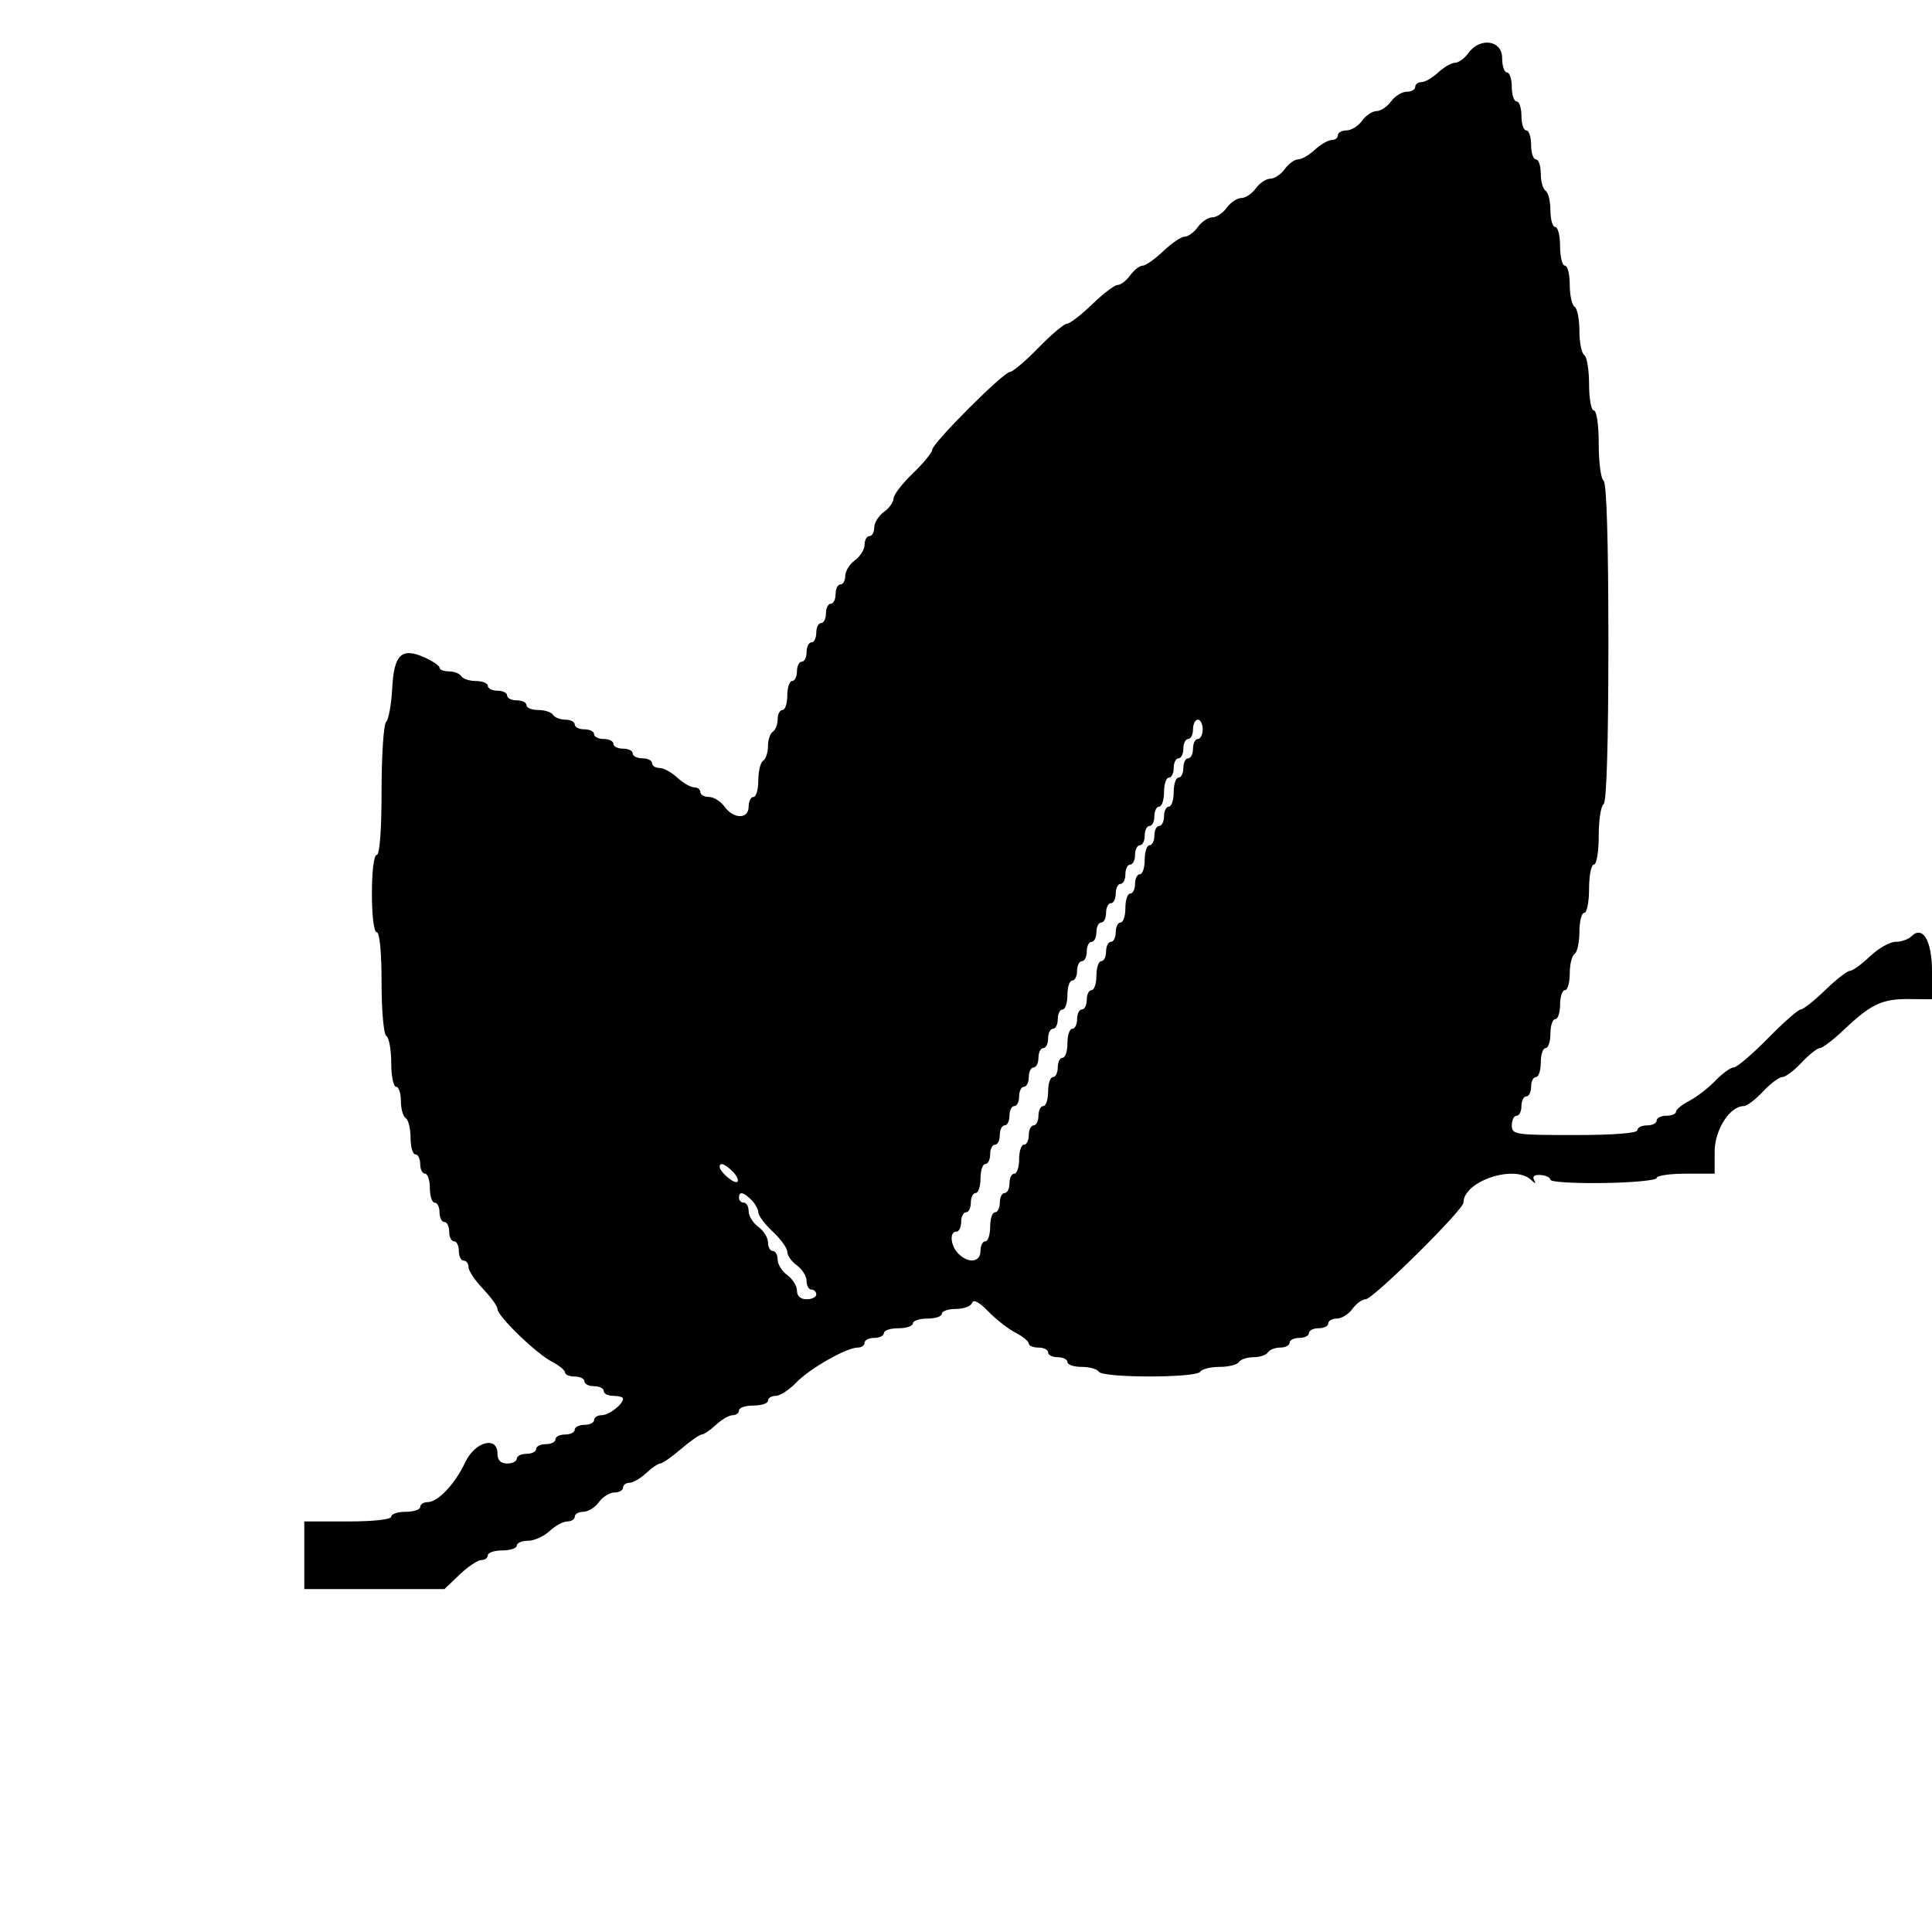
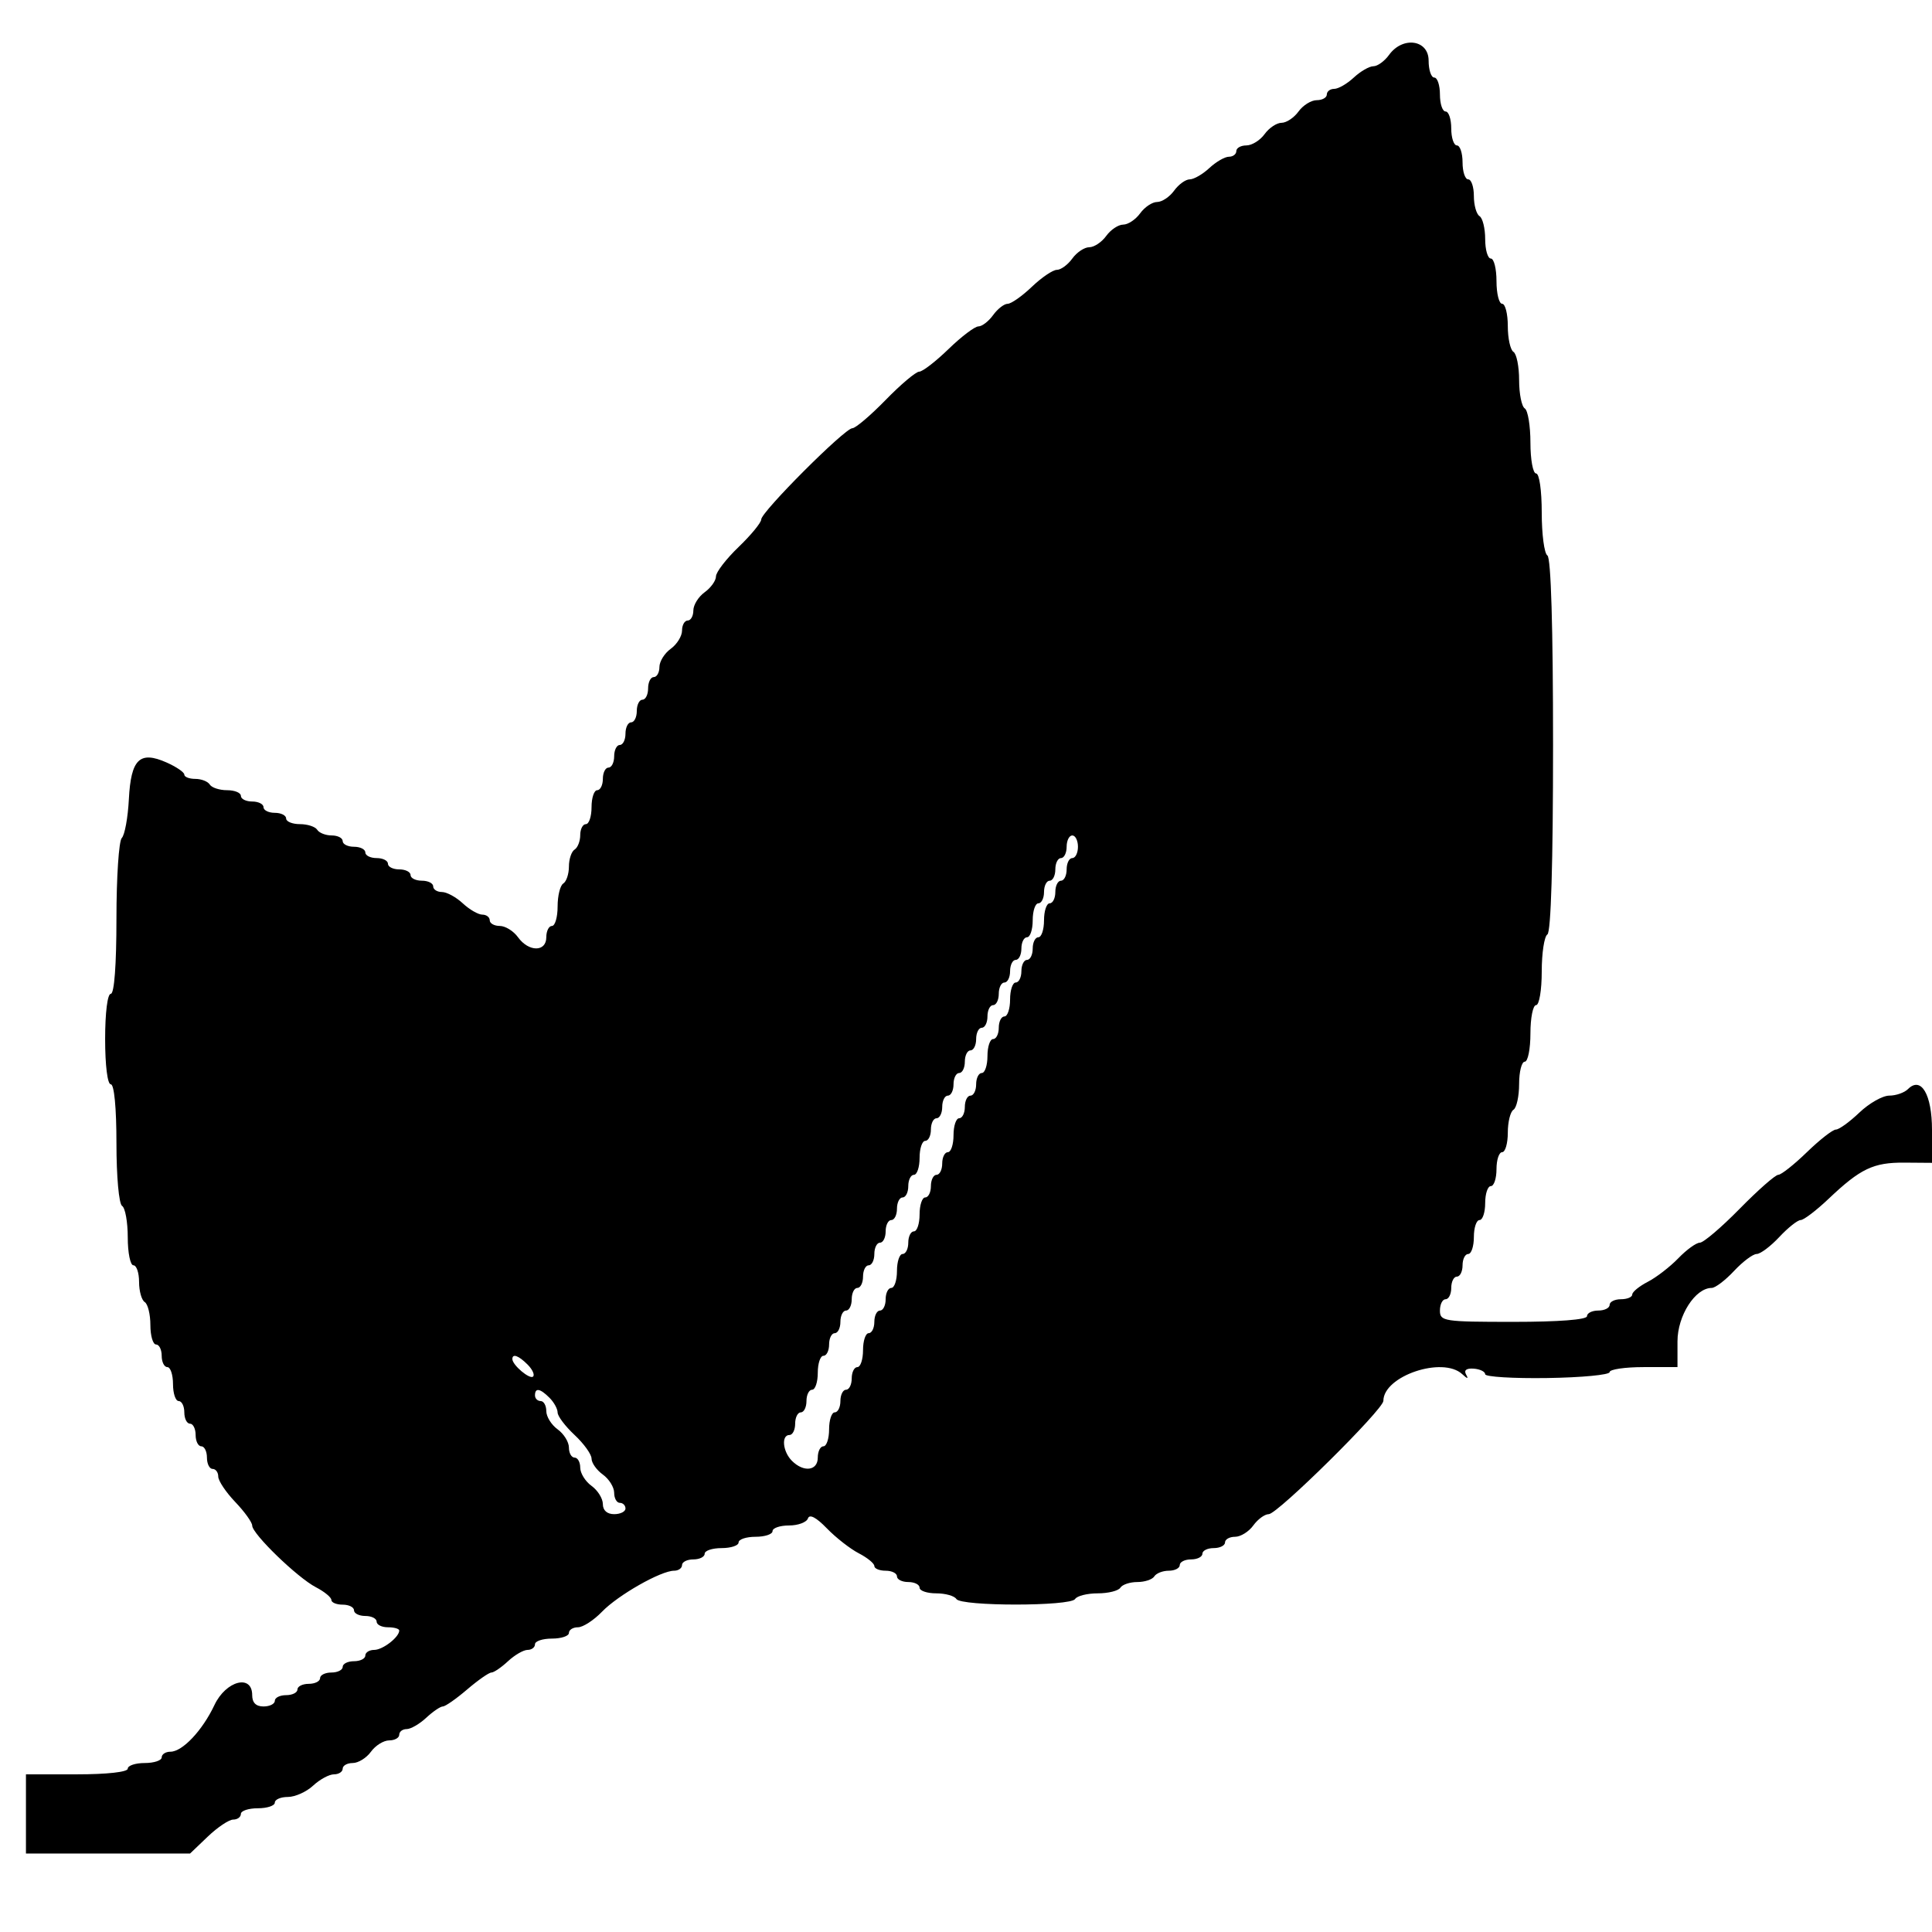
- <svg xmlns="http://www.w3.org/2000/svg" id="svg" version="1.1" width="400" height="400" style="display: block;">
-   <g id="svgg">
-     <path id="path0" d="M304.000 11.000 C 303.207 12.100,301.964 13.000,301.237 13.000 C 300.511 13.000,298.950 13.900,297.770 15.000 C 296.589 16.100,295.033 17.000,294.311 17.000 C 293.590 17.000,293.000 17.450,293.000 18.000 C 293.000 18.550,292.199 19.000,291.221 19.000 C 290.242 19.000,288.793 19.900,288.000 21.000 C 287.207 22.100,285.857 23.000,285.000 23.000 C 284.143 23.000,282.793 23.900,282.000 25.000 C 281.207 26.100,279.758 27.000,278.779 27.000 C 277.801 27.000,277.000 27.450,277.000 28.000 C 277.000 28.550,276.410 29.000,275.689 29.000 C 274.967 29.000,273.411 29.900,272.230 31.000 C 271.050 32.100,269.489 33.000,268.763 33.000 C 268.036 33.000,266.793 33.900,266.000 35.000 C 265.207 36.100,263.857 37.000,263.000 37.000 C 262.143 37.000,260.793 37.900,260.000 39.000 C 259.207 40.100,257.857 41.000,257.000 41.000 C 256.143 41.000,254.793 41.900,254.000 43.000 C 253.207 44.100,251.857 45.000,251.000 45.000 C 250.143 45.000,248.793 45.900,248.000 47.000 C 247.207 48.100,245.979 49.000,245.270 49.000 C 244.562 49.000,242.569 50.350,240.843 52.000 C 239.116 53.650,237.194 55.000,236.572 55.000 C 235.950 55.000,234.793 55.900,234.000 57.000 C 233.207 58.100,232.037 59.000,231.400 59.000 C 230.763 59.000,228.386 60.800,226.119 63.000 C 223.852 65.200,221.519 67.000,220.934 67.000 C 220.349 67.000,217.679 69.250,215.000 72.000 C 212.321 74.750,209.672 77.000,209.113 77.000 C 207.779 77.000,193.000 91.791,193.000 93.127 C 193.000 93.693,191.200 95.886,189.000 98.000 C 186.800 100.114,185.000 102.454,185.000 103.201 C 185.000 103.948,184.100 105.207,183.000 106.000 C 181.900 106.793,181.000 108.242,181.000 109.221 C 181.000 110.199,180.550 111.000,180.000 111.000 C 179.450 111.000,179.000 111.801,179.000 112.779 C 179.000 113.758,178.100 115.207,177.000 116.000 C 175.900 116.793,175.000 118.242,175.000 119.221 C 175.000 120.199,174.550 121.000,174.000 121.000 C 173.450 121.000,173.000 121.900,173.000 123.000 C 173.000 124.100,172.550 125.000,172.000 125.000 C 171.450 125.000,171.000 125.900,171.000 127.000 C 171.000 128.100,170.550 129.000,170.000 129.000 C 169.450 129.000,169.000 129.900,169.000 131.000 C 169.000 132.100,168.550 133.000,168.000 133.000 C 167.450 133.000,167.000 133.900,167.000 135.000 C 167.000 136.100,166.550 137.000,166.000 137.000 C 165.450 137.000,165.000 137.900,165.000 139.000 C 165.000 140.100,164.550 141.000,164.000 141.000 C 163.450 141.000,163.000 142.350,163.000 144.000 C 163.000 145.650,162.550 147.000,162.000 147.000 C 161.450 147.000,161.000 147.873,161.000 148.941 C 161.000 150.009,160.550 151.160,160.000 151.500 C 159.450 151.840,159.000 153.190,159.000 154.500 C 159.000 155.810,158.550 157.160,158.000 157.500 C 157.450 157.840,157.000 159.666,157.000 161.559 C 157.000 163.452,156.550 165.000,156.000 165.000 C 155.450 165.000,155.000 165.900,155.000 167.000 C 155.000 169.629,151.895 169.629,150.000 167.000 C 149.207 165.900,147.758 165.000,146.779 165.000 C 145.801 165.000,145.000 164.550,145.000 164.000 C 145.000 163.450,144.410 163.000,143.689 163.000 C 142.967 163.000,141.411 162.100,140.230 161.000 C 139.050 159.900,137.390 159.000,136.542 159.000 C 135.694 159.000,135.000 158.550,135.000 158.000 C 135.000 157.450,134.100 157.000,133.000 157.000 C 131.900 157.000,131.000 156.550,131.000 156.000 C 131.000 155.450,130.100 155.000,129.000 155.000 C 127.900 155.000,127.000 154.550,127.000 154.000 C 127.000 153.450,126.100 153.000,125.000 153.000 C 123.900 153.000,123.000 152.550,123.000 152.000 C 123.000 151.450,122.100 151.000,121.000 151.000 C 119.900 151.000,119.000 150.550,119.000 150.000 C 119.000 149.450,118.127 149.000,117.059 149.000 C 115.991 149.000,114.840 148.550,114.500 148.000 C 114.160 147.450,112.784 147.000,111.441 147.000 C 110.098 147.000,109.000 146.550,109.000 146.000 C 109.000 145.450,108.100 145.000,107.000 145.000 C 105.900 145.000,105.000 144.550,105.000 144.000 C 105.000 143.450,104.100 143.000,103.000 143.000 C 101.900 143.000,101.000 142.550,101.000 142.000 C 101.000 141.450,99.902 141.000,98.559 141.000 C 97.216 141.000,95.840 140.550,95.500 140.000 C 95.160 139.450,94.009 139.000,92.941 139.000 C 91.873 139.000,91.000 138.660,91.000 138.244 C 91.000 137.828,89.582 136.861,87.850 136.094 C 83.104 133.993,81.562 135.501,81.195 142.604 C 81.027 145.847,80.465 148.928,79.945 149.450 C 79.425 149.973,79.000 156.385,79.000 163.700 C 79.000 171.900,78.617 177.000,78.000 177.000 C 77.417 177.000,77.000 180.333,77.000 185.000 C 77.000 189.667,77.417 193.000,78.000 193.000 C 78.603 193.000,79.000 197.147,79.000 203.441 C 79.000 209.323,79.437 214.152,80.000 214.500 C 80.550 214.840,81.000 217.341,81.000 220.059 C 81.000 222.777,81.450 225.000,82.000 225.000 C 82.550 225.000,83.000 226.323,83.000 227.941 C 83.000 229.559,83.450 231.160,84.000 231.500 C 84.550 231.840,85.000 233.666,85.000 235.559 C 85.000 237.452,85.450 239.000,86.000 239.000 C 86.550 239.000,87.000 239.900,87.000 241.000 C 87.000 242.100,87.450 243.000,88.000 243.000 C 88.550 243.000,89.000 244.350,89.000 246.000 C 89.000 247.650,89.450 249.000,90.000 249.000 C 90.550 249.000,91.000 249.900,91.000 251.000 C 91.000 252.100,91.450 253.000,92.000 253.000 C 92.550 253.000,93.000 253.900,93.000 255.000 C 93.000 256.100,93.450 257.000,94.000 257.000 C 94.550 257.000,95.000 257.900,95.000 259.000 C 95.000 260.100,95.450 261.000,96.000 261.000 C 96.550 261.000,97.000 261.608,97.000 262.352 C 97.000 263.095,98.350 265.116,100.000 266.843 C 101.650 268.569,103.000 270.448,103.000 271.017 C 103.000 272.486,110.995 280.226,114.262 281.919 C 115.768 282.699,117.000 283.712,117.000 284.169 C 117.000 284.626,117.900 285.000,119.000 285.000 C 120.100 285.000,121.000 285.450,121.000 286.000 C 121.000 286.550,121.900 287.000,123.000 287.000 C 124.100 287.000,125.000 287.450,125.000 288.000 C 125.000 288.550,125.900 289.000,127.000 289.000 C 128.100 289.000,129.000 289.257,129.000 289.571 C 129.000 290.745,126.087 293.000,124.571 293.000 C 123.707 293.000,123.000 293.450,123.000 294.000 C 123.000 294.550,122.100 295.000,121.000 295.000 C 119.900 295.000,119.000 295.450,119.000 296.000 C 119.000 296.550,118.100 297.000,117.000 297.000 C 115.900 297.000,115.000 297.450,115.000 298.000 C 115.000 298.550,114.100 299.000,113.000 299.000 C 111.900 299.000,111.000 299.450,111.000 300.000 C 111.000 300.550,110.100 301.000,109.000 301.000 C 107.900 301.000,107.000 301.450,107.000 302.000 C 107.000 302.550,106.100 303.000,105.000 303.000 C 103.667 303.000,103.000 302.333,103.000 301.000 C 103.000 297.228,98.355 298.446,96.325 302.750 C 94.201 307.254,90.668 311.000,88.545 311.000 C 87.695 311.000,87.000 311.450,87.000 312.000 C 87.000 312.550,85.650 313.000,84.000 313.000 C 82.350 313.000,81.000 313.450,81.000 314.000 C 81.000 314.593,77.333 315.000,72.000 315.000 L 63.000 315.000 63.000 322.000 L 63.000 329.000 77.509 329.000 L 92.018 329.000 95.157 326.000 C 96.884 324.350,98.905 323.000,99.648 323.000 C 100.392 323.000,101.000 322.550,101.000 322.000 C 101.000 321.450,102.350 321.000,104.000 321.000 C 105.650 321.000,107.000 320.550,107.000 320.000 C 107.000 319.450,108.040 319.000,109.311 319.000 C 110.583 319.000,112.589 318.100,113.770 317.000 C 114.950 315.900,116.610 315.000,117.458 315.000 C 118.306 315.000,119.000 314.550,119.000 314.000 C 119.000 313.450,119.801 313.000,120.779 313.000 C 121.758 313.000,123.207 312.100,124.000 311.000 C 124.793 309.900,126.242 309.000,127.221 309.000 C 128.199 309.000,129.000 308.550,129.000 308.000 C 129.000 307.450,129.590 307.000,130.311 307.000 C 131.033 307.000,132.589 306.100,133.770 305.000 C 134.950 303.900,136.273 302.999,136.708 302.998 C 137.144 302.996,139.075 301.647,141.000 300.000 C 142.925 298.353,144.856 297.004,145.292 297.002 C 145.727 297.001,147.050 296.100,148.230 295.000 C 149.411 293.900,150.967 293.000,151.689 293.000 C 152.410 293.000,153.000 292.550,153.000 292.000 C 153.000 291.450,154.350 291.000,156.000 291.000 C 157.650 291.000,159.000 290.550,159.000 290.000 C 159.000 289.450,159.719 289.000,160.599 289.000 C 161.478 289.000,163.391 287.762,164.849 286.250 C 167.677 283.316,175.265 279.000,177.595 279.000 C 178.368 279.000,179.000 278.550,179.000 278.000 C 179.000 277.450,179.900 277.000,181.000 277.000 C 182.100 277.000,183.000 276.550,183.000 276.000 C 183.000 275.450,184.350 275.000,186.000 275.000 C 187.650 275.000,189.000 274.550,189.000 274.000 C 189.000 273.450,190.350 273.000,192.000 273.000 C 193.650 273.000,195.000 272.550,195.000 272.000 C 195.000 271.450,196.313 271.000,197.917 271.000 C 199.521 271.000,201.026 270.437,201.262 269.750 C 201.538 268.945,202.724 269.568,204.595 271.500 C 206.193 273.150,208.737 275.139,210.250 275.919 C 211.762 276.699,213.000 277.712,213.000 278.169 C 213.000 278.626,213.900 279.000,215.000 279.000 C 216.100 279.000,217.000 279.450,217.000 280.000 C 217.000 280.550,217.900 281.000,219.000 281.000 C 220.100 281.000,221.000 281.450,221.000 282.000 C 221.000 282.550,222.323 283.000,223.941 283.000 C 225.559 283.000,227.160 283.450,227.500 284.000 C 228.310 285.310,247.690 285.310,248.500 284.000 C 248.840 283.450,250.640 283.000,252.500 283.000 C 254.360 283.000,256.160 282.550,256.500 282.000 C 256.840 281.450,258.190 281.000,259.500 281.000 C 260.810 281.000,262.160 280.550,262.500 280.000 C 262.840 279.450,263.991 279.000,265.059 279.000 C 266.127 279.000,267.000 278.550,267.000 278.000 C 267.000 277.450,267.900 277.000,269.000 277.000 C 270.100 277.000,271.000 276.550,271.000 276.000 C 271.000 275.450,271.900 275.000,273.000 275.000 C 274.100 275.000,275.000 274.550,275.000 274.000 C 275.000 273.450,275.801 273.000,276.779 273.000 C 277.758 273.000,279.207 272.100,280.000 271.000 C 280.793 269.900,282.023 269.000,282.734 269.000 C 284.275 269.000,303.000 250.491,303.000 248.967 C 303.000 244.578,313.481 241.033,316.947 244.250 C 317.877 245.113,318.087 245.132,317.625 244.311 C 317.196 243.548,317.682 243.176,318.978 243.273 C 320.090 243.357,321.000 243.801,321.000 244.260 C 321.000 244.719,325.950 245.021,332.000 244.931 C 338.050 244.841,343.000 244.370,343.000 243.884 C 343.000 243.398,345.700 243.000,349.000 243.000 L 355.000 243.000 355.000 238.455 C 355.000 233.904,358.140 229.000,361.053 229.000 C 361.683 229.000,363.459 227.650,365.000 226.000 C 366.541 224.350,368.341 223.000,369.000 223.000 C 369.659 223.000,371.459 221.650,373.000 220.000 C 374.541 218.350,376.243 217.000,376.781 217.000 C 377.319 217.000,379.537 215.313,381.711 213.250 C 387.354 207.897,389.643 206.805,395.138 206.848 L 400.000 206.885 400.000 201.065 C 400.000 194.796,398.077 191.523,395.758 193.842 C 395.121 194.479,393.632 195.000,392.448 195.000 C 391.265 195.000,388.884 196.350,387.157 198.000 C 385.431 199.650,383.565 201.000,383.010 201.000 C 382.456 201.000,380.148 202.800,377.881 205.000 C 375.614 207.200,373.338 209.000,372.824 209.000 C 372.310 209.000,369.239 211.700,366.000 215.000 C 362.761 218.300,359.591 221.000,358.957 221.000 C 358.322 221.000,356.609 222.238,355.151 223.750 C 353.693 225.263,351.262 227.139,349.750 227.919 C 348.238 228.699,347.000 229.712,347.000 230.169 C 347.000 230.626,346.100 231.000,345.000 231.000 C 343.900 231.000,343.000 231.450,343.000 232.000 C 343.000 232.550,342.100 233.000,341.000 233.000 C 339.900 233.000,339.000 233.450,339.000 234.000 C 339.000 234.615,334.000 235.000,326.000 235.000 C 313.667 235.000,313.000 234.897,313.000 233.000 C 313.000 231.900,313.450 231.000,314.000 231.000 C 314.550 231.000,315.000 230.100,315.000 229.000 C 315.000 227.900,315.450 227.000,316.000 227.000 C 316.550 227.000,317.000 226.100,317.000 225.000 C 317.000 223.900,317.450 223.000,318.000 223.000 C 318.550 223.000,319.000 221.650,319.000 220.000 C 319.000 218.350,319.450 217.000,320.000 217.000 C 320.550 217.000,321.000 215.650,321.000 214.000 C 321.000 212.350,321.450 211.000,322.000 211.000 C 322.550 211.000,323.000 209.650,323.000 208.000 C 323.000 206.350,323.450 205.000,324.000 205.000 C 324.550 205.000,325.000 203.452,325.000 201.559 C 325.000 199.666,325.450 197.840,326.000 197.500 C 326.550 197.160,327.000 195.109,327.000 192.941 C 327.000 190.773,327.450 189.000,328.000 189.000 C 328.550 189.000,329.000 186.750,329.000 184.000 C 329.000 181.250,329.450 179.000,330.000 179.000 C 330.554 179.000,331.000 176.353,331.000 173.059 C 331.000 169.791,331.450 166.840,332.000 166.500 C 332.634 166.108,333.000 153.843,333.000 133.000 C 333.000 112.157,332.634 99.892,332.000 99.500 C 331.450 99.160,331.000 95.759,331.000 91.941 C 331.000 87.980,330.571 85.000,330.000 85.000 C 329.450 85.000,329.000 82.552,329.000 79.559 C 329.000 76.566,328.550 73.840,328.000 73.500 C 327.450 73.160,327.000 70.910,327.000 68.500 C 327.000 66.090,326.550 63.840,326.000 63.500 C 325.450 63.160,325.000 61.109,325.000 58.941 C 325.000 56.773,324.550 55.000,324.000 55.000 C 323.450 55.000,323.000 53.200,323.000 51.000 C 323.000 48.800,322.550 47.000,322.000 47.000 C 321.450 47.000,321.000 45.452,321.000 43.559 C 321.000 41.666,320.550 39.840,320.000 39.500 C 319.450 39.160,319.000 37.559,319.000 35.941 C 319.000 34.323,318.550 33.000,318.000 33.000 C 317.450 33.000,317.000 31.650,317.000 30.000 C 317.000 28.350,316.550 27.000,316.000 27.000 C 315.450 27.000,315.000 25.650,315.000 24.000 C 315.000 22.350,314.550 21.000,314.000 21.000 C 313.450 21.000,313.000 19.650,313.000 18.000 C 313.000 16.350,312.550 15.000,312.000 15.000 C 311.450 15.000,311.000 13.650,311.000 12.000 C 311.000 8.302,306.416 7.647,304.000 11.000 M249.000 151.000 C 249.000 152.100,248.550 153.000,248.000 153.000 C 247.450 153.000,247.000 153.900,247.000 155.000 C 247.000 156.100,246.550 157.000,246.000 157.000 C 245.450 157.000,245.000 157.900,245.000 159.000 C 245.000 160.100,244.550 161.000,244.000 161.000 C 243.450 161.000,243.000 162.350,243.000 164.000 C 243.000 165.650,242.550 167.000,242.000 167.000 C 241.450 167.000,241.000 167.900,241.000 169.000 C 241.000 170.100,240.550 171.000,240.000 171.000 C 239.450 171.000,239.000 171.900,239.000 173.000 C 239.000 174.100,238.550 175.000,238.000 175.000 C 237.450 175.000,237.000 176.350,237.000 178.000 C 237.000 179.650,236.550 181.000,236.000 181.000 C 235.450 181.000,235.000 181.900,235.000 183.000 C 235.000 184.100,234.550 185.000,234.000 185.000 C 233.450 185.000,233.000 186.350,233.000 188.000 C 233.000 189.650,232.550 191.000,232.000 191.000 C 231.450 191.000,231.000 191.900,231.000 193.000 C 231.000 194.100,230.550 195.000,230.000 195.000 C 229.450 195.000,229.000 195.900,229.000 197.000 C 229.000 198.100,228.550 199.000,228.000 199.000 C 227.450 199.000,227.000 200.350,227.000 202.000 C 227.000 203.650,226.550 205.000,226.000 205.000 C 225.450 205.000,225.000 205.900,225.000 207.000 C 225.000 208.100,224.550 209.000,224.000 209.000 C 223.450 209.000,223.000 209.900,223.000 211.000 C 223.000 212.100,222.550 213.000,222.000 213.000 C 221.450 213.000,221.000 214.350,221.000 216.000 C 221.000 217.650,220.550 219.000,220.000 219.000 C 219.450 219.000,219.000 219.900,219.000 221.000 C 219.000 222.100,218.550 223.000,218.000 223.000 C 217.450 223.000,217.000 224.350,217.000 226.000 C 217.000 227.650,216.550 229.000,216.000 229.000 C 215.450 229.000,215.000 229.900,215.000 231.000 C 215.000 232.100,214.550 233.000,214.000 233.000 C 213.450 233.000,213.000 233.900,213.000 235.000 C 213.000 236.100,212.550 237.000,212.000 237.000 C 211.450 237.000,211.000 238.350,211.000 240.000 C 211.000 241.650,210.550 243.000,210.000 243.000 C 209.450 243.000,209.000 243.900,209.000 245.000 C 209.000 246.100,208.550 247.000,208.000 247.000 C 207.450 247.000,207.000 247.900,207.000 249.000 C 207.000 250.100,206.550 251.000,206.000 251.000 C 205.450 251.000,205.000 252.350,205.000 254.000 C 205.000 255.650,204.550 257.000,204.000 257.000 C 203.450 257.000,203.000 257.900,203.000 259.000 C 203.000 261.341,200.510 261.653,198.429 259.571 C 196.790 257.933,196.515 255.000,198.000 255.000 C 198.550 255.000,199.000 254.100,199.000 253.000 C 199.000 251.900,199.450 251.000,200.000 251.000 C 200.550 251.000,201.000 250.100,201.000 249.000 C 201.000 247.900,201.450 247.000,202.000 247.000 C 202.550 247.000,203.000 245.650,203.000 244.000 C 203.000 242.350,203.450 241.000,204.000 241.000 C 204.550 241.000,205.000 240.100,205.000 239.000 C 205.000 237.900,205.450 237.000,206.000 237.000 C 206.550 237.000,207.000 236.100,207.000 235.000 C 207.000 233.900,207.450 233.000,208.000 233.000 C 208.550 233.000,209.000 232.100,209.000 231.000 C 209.000 229.900,209.450 229.000,210.000 229.000 C 210.550 229.000,211.000 228.100,211.000 227.000 C 211.000 225.900,211.450 225.000,212.000 225.000 C 212.550 225.000,213.000 224.100,213.000 223.000 C 213.000 221.900,213.450 221.000,214.000 221.000 C 214.550 221.000,215.000 220.100,215.000 219.000 C 215.000 217.900,215.450 217.000,216.000 217.000 C 216.550 217.000,217.000 216.100,217.000 215.000 C 217.000 213.900,217.450 213.000,218.000 213.000 C 218.550 213.000,219.000 212.100,219.000 211.000 C 219.000 209.900,219.450 209.000,220.000 209.000 C 220.550 209.000,221.000 207.650,221.000 206.000 C 221.000 204.350,221.450 203.000,222.000 203.000 C 222.550 203.000,223.000 202.100,223.000 201.000 C 223.000 199.900,223.450 199.000,224.000 199.000 C 224.550 199.000,225.000 198.100,225.000 197.000 C 225.000 195.900,225.450 195.000,226.000 195.000 C 226.550 195.000,227.000 194.100,227.000 193.000 C 227.000 191.900,227.450 191.000,228.000 191.000 C 228.550 191.000,229.000 190.100,229.000 189.000 C 229.000 187.900,229.450 187.000,230.000 187.000 C 230.550 187.000,231.000 186.100,231.000 185.000 C 231.000 183.900,231.450 183.000,232.000 183.000 C 232.550 183.000,233.000 182.100,233.000 181.000 C 233.000 179.900,233.450 179.000,234.000 179.000 C 234.550 179.000,235.000 178.100,235.000 177.000 C 235.000 175.900,235.450 175.000,236.000 175.000 C 236.550 175.000,237.000 174.100,237.000 173.000 C 237.000 171.900,237.450 171.000,238.000 171.000 C 238.550 171.000,239.000 170.100,239.000 169.000 C 239.000 167.900,239.450 167.000,240.000 167.000 C 240.550 167.000,241.000 165.650,241.000 164.000 C 241.000 162.350,241.450 161.000,242.000 161.000 C 242.550 161.000,243.000 160.100,243.000 159.000 C 243.000 157.900,243.450 157.000,244.000 157.000 C 244.550 157.000,245.000 156.100,245.000 155.000 C 245.000 153.900,245.450 153.000,246.000 153.000 C 246.550 153.000,247.000 152.100,247.000 151.000 C 247.000 149.900,247.450 149.000,248.000 149.000 C 248.550 149.000,249.000 149.900,249.000 151.000 M151.690 242.548 C 152.542 243.399,152.981 244.352,152.667 244.667 C 152.091 245.243,149.000 242.634,149.000 241.571 C 149.000 240.560,150.103 240.960,151.690 242.548 M155.571 248.429 C 156.357 249.214,157.000 250.384,157.000 251.027 C 157.000 251.671,158.350 253.459,160.000 255.000 C 161.650 256.541,163.000 258.423,163.000 259.180 C 163.000 259.938,163.900 261.207,165.000 262.000 C 166.100 262.793,167.000 264.242,167.000 265.221 C 167.000 266.199,167.450 267.000,168.000 267.000 C 168.550 267.000,169.000 267.450,169.000 268.000 C 169.000 268.550,168.100 269.000,167.000 269.000 C 165.749 269.000,165.000 268.333,165.000 267.221 C 165.000 266.242,164.100 264.793,163.000 264.000 C 161.900 263.207,161.000 261.758,161.000 260.779 C 161.000 259.801,160.550 259.000,160.000 259.000 C 159.450 259.000,159.000 258.199,159.000 257.221 C 159.000 256.242,158.100 254.793,157.000 254.000 C 155.900 253.207,155.000 251.758,155.000 250.779 C 155.000 249.801,154.550 249.000,154.000 249.000 C 153.450 249.000,153.000 248.550,153.000 248.000 C 153.000 246.604,153.896 246.753,155.571 248.429 " stroke="none" fill="#000000" fill-rule="evenodd" />
+ <svg xmlns="http://www.w3.org/2000/svg" style="display: block;" height="400" width="400" version="1.1" id="svg">
+   <defs id="defs7" />
+   <g transform="matrix(1.171,0,0,1.171,-68.40014,-1.508163)" id="svgg">
+     <path style="fill:#000000;fill-rule:evenodd;stroke:none" d="m 304,11 c -0.793,1.1 -2.036,2 -2.763,2 -0.726,0 -2.287,0.9 -3.467,2 -1.181,1.1 -2.737,2 -3.459,2 -0.721,0 -1.311,0.45 -1.311,1 0,0.55 -0.801,1 -1.779,1 -0.979,0 -2.428,0.9 -3.221,2 -0.793,1.1 -2.143,2 -3,2 -0.857,0 -2.207,0.9 -3,2 -0.793,1.1 -2.242,2 -3.221,2 -0.978,0 -1.779,0.45 -1.779,1 0,0.55 -0.59,1 -1.311,1 -0.722,0 -2.278,0.9 -3.459,2 -1.18,1.1 -2.741,2 -3.467,2 -0.727,0 -1.97,0.9 -2.763,2 -0.793,1.1 -2.143,2 -3,2 -0.857,0 -2.207,0.9 -3,2 -0.793,1.1 -2.143,2 -3,2 -0.857,0 -2.207,0.9 -3,2 -0.793,1.1 -2.143,2 -3,2 -0.857,0 -2.207,0.9 -3,2 -0.793,1.1 -2.021,2 -2.73,2 -0.708,0 -2.701,1.35 -4.427,3 -1.727,1.65 -3.649,3 -4.271,3 -0.622,0 -1.779,0.9 -2.572,2 -0.793,1.1 -1.963,2 -2.6,2 -0.637,0 -3.014,1.8 -5.281,4 -2.267,2.2 -4.6,4 -5.185,4 -0.585,0 -3.255,2.25 -5.934,5 -2.679,2.75 -5.328,5 -5.887,5 C 207.779,77 193,91.791 193,93.127 c 0,0.566 -1.8,2.759 -4,4.873 -2.2,2.114 -4,4.454 -4,5.201 0,0.747 -0.9,2.006 -2,2.799 -1.1,0.793 -2,2.242 -2,3.221 0,0.978 -0.45,1.779 -1,1.779 -0.55,0 -1,0.801 -1,1.779 0,0.979 -0.9,2.428 -2,3.221 -1.1,0.793 -2,2.242 -2,3.221 0,0.978 -0.45,1.779 -1,1.779 -0.55,0 -1,0.9 -1,2 0,1.1 -0.45,2 -1,2 -0.55,0 -1,0.9 -1,2 0,1.1 -0.45,2 -1,2 -0.55,0 -1,0.9 -1,2 0,1.1 -0.45,2 -1,2 -0.55,0 -1,0.9 -1,2 0,1.1 -0.45,2 -1,2 -0.55,0 -1,0.9 -1,2 0,1.1 -0.45,2 -1,2 -0.55,0 -1,1.35 -1,3 0,1.65 -0.45,3 -1,3 -0.55,0 -1,0.873 -1,1.941 0,1.068 -0.45,2.219 -1,2.559 -0.55,0.34 -1,1.69 -1,3 0,1.31 -0.45,2.66 -1,3 -0.55,0.34 -1,2.166 -1,4.059 0,1.893 -0.45,3.441 -1,3.441 -0.55,0 -1,0.9 -1,2 0,2.629 -3.105,2.629 -5,0 -0.793,-1.1 -2.242,-2 -3.221,-2 -0.978,0 -1.779,-0.45 -1.779,-1 0,-0.55 -0.59,-1 -1.311,-1 -0.722,0 -2.278,-0.9 -3.459,-2 -1.18,-1.1 -2.84,-2 -3.688,-2 -0.848,0 -1.542,-0.45 -1.542,-1 0,-0.55 -0.9,-1 -2,-1 -1.1,0 -2,-0.45 -2,-1 0,-0.55 -0.9,-1 -2,-1 -1.1,0 -2,-0.45 -2,-1 0,-0.55 -0.9,-1 -2,-1 -1.1,0 -2,-0.45 -2,-1 0,-0.55 -0.9,-1 -2,-1 -1.1,0 -2,-0.45 -2,-1 0,-0.55 -0.873,-1 -1.941,-1 -1.068,0 -2.219,-0.45 -2.559,-1 -0.34,-0.55 -1.716,-1 -3.059,-1 -1.343,0 -2.441,-0.45 -2.441,-1 0,-0.55 -0.9,-1 -2,-1 -1.1,0 -2,-0.45 -2,-1 0,-0.55 -0.9,-1 -2,-1 -1.1,0 -2,-0.45 -2,-1 0,-0.55 -1.098,-1 -2.441,-1 -1.343,0 -2.719,-0.45 -3.059,-1 -0.34,-0.55 -1.491,-1 -2.559,-1 -1.068,0 -1.941,-0.34 -1.941,-0.756 0,-0.416 -1.418,-1.383 -3.15,-2.15 -4.746,-2.101 -6.288,-0.593 -6.655,6.51 -0.168,3.243 -0.73,6.324 -1.25,6.846 -0.52,0.523 -0.945,6.935 -0.945,14.25 0,8.2 -0.383,13.3 -1,13.3 -0.583,0 -1,3.333 -1,8 0,4.667 0.417,8 1,8 0.603,0 1,4.147 1,10.441 0,5.882 0.437,10.711 1,11.059 0.55,0.34 1,2.841 1,5.559 0,2.718 0.45,4.941 1,4.941 0.55,0 1,1.323 1,2.941 0,1.618 0.45,3.219 1,3.559 0.55,0.34 1,2.166 1,4.059 0,1.893 0.45,3.441 1,3.441 0.55,0 1,0.9 1,2 0,1.1 0.45,2 1,2 0.55,0 1,1.35 1,3 0,1.65 0.45,3 1,3 0.55,0 1,0.9 1,2 0,1.1 0.45,2 1,2 0.55,0 1,0.9 1,2 0,1.1 0.45,2 1,2 0.55,0 1,0.9 1,2 0,1.1 0.45,2 1,2 0.55,0 1,0.608 1,1.352 0,0.743 1.35,2.764 3,4.491 1.65,1.726 3,3.605 3,4.174 0,1.469 7.995,9.209 11.262,10.902 1.506,0.78 2.738,1.793 2.738,2.25 0,0.457 0.9,0.831 2,0.831 1.1,0 2,0.45 2,1 0,0.55 0.9,1 2,1 1.1,0 2,0.45 2,1 0,0.55 0.9,1 2,1 1.1,0 2,0.257 2,0.571 0,1.174 -2.913,3.429 -4.429,3.429 -0.864,0 -1.571,0.45 -1.571,1 0,0.55 -0.9,1 -2,1 -1.1,0 -2,0.45 -2,1 0,0.55 -0.9,1 -2,1 -1.1,0 -2,0.45 -2,1 0,0.55 -0.9,1 -2,1 -1.1,0 -2,0.45 -2,1 0,0.55 -0.9,1 -2,1 -1.1,0 -2,0.45 -2,1 0,0.55 -0.9,1 -2,1 -1.333,0 -2,-0.667 -2,-2 0,-3.772 -4.645,-2.554 -6.675,1.75 -2.124,4.504 -5.657,8.25 -7.78,8.25 -0.85,0 -1.545,0.45 -1.545,1 0,0.55 -1.35,1 -3,1 -1.65,0 -3,0.45 -3,1 0,0.593 -3.667,1 -9,1 h -9 v 7 7 h 14.509 14.509 l 3.139,-3 c 1.727,-1.65 3.748,-3 4.491,-3 0.744,0 1.352,-0.45 1.352,-1 0,-0.55 1.35,-1 3,-1 1.65,0 3,-0.45 3,-1 0,-0.55 1.04,-1 2.311,-1 1.272,0 3.278,-0.9 4.459,-2 1.18,-1.1 2.84,-2 3.688,-2 0.848,0 1.542,-0.45 1.542,-1 0,-0.55 0.801,-1 1.779,-1 0.979,0 2.428,-0.9 3.221,-2 0.793,-1.1 2.242,-2 3.221,-2 0.978,0 1.779,-0.45 1.779,-1 0,-0.55 0.59,-1 1.311,-1 0.722,0 2.278,-0.9 3.459,-2 1.18,-1.1 2.503,-2.001 2.938,-2.002 0.436,-0.002 2.367,-1.351 4.292,-2.998 1.925,-1.647 3.856,-2.996 4.292,-2.998 0.435,-0.001 1.758,-0.902 2.938,-2.002 1.181,-1.1 2.737,-2 3.459,-2 0.721,0 1.311,-0.45 1.311,-1 0,-0.55 1.35,-1 3,-1 1.65,0 3,-0.45 3,-1 0,-0.55 0.719,-1 1.599,-1 0.879,0 2.792,-1.238 4.25,-2.75 2.828,-2.934 10.416,-7.25 12.746,-7.25 0.773,0 1.405,-0.45 1.405,-1 0,-0.55 0.9,-1 2,-1 1.1,0 2,-0.45 2,-1 0,-0.55 1.35,-1 3,-1 1.65,0 3,-0.45 3,-1 0,-0.55 1.35,-1 3,-1 1.65,0 3,-0.45 3,-1 0,-0.55 1.313,-1 2.917,-1 1.604,0 3.109,-0.563 3.345,-1.25 0.276,-0.805 1.462,-0.182 3.333,1.75 1.598,1.65 4.142,3.639 5.655,4.419 1.512,0.78 2.75,1.793 2.75,2.25 0,0.457 0.9,0.831 2,0.831 1.1,0 2,0.45 2,1 0,0.55 0.9,1 2,1 1.1,0 2,0.45 2,1 0,0.55 1.323,1 2.941,1 1.618,0 3.219,0.45 3.559,1 0.81,1.31 20.19,1.31 21,0 0.34,-0.55 2.14,-1 4,-1 1.86,0 3.66,-0.45 4,-1 0.34,-0.55 1.69,-1 3,-1 1.31,0 2.66,-0.45 3,-1 0.34,-0.55 1.491,-1 2.559,-1 1.068,0 1.941,-0.45 1.941,-1 0,-0.55 0.9,-1 2,-1 1.1,0 2,-0.45 2,-1 0,-0.55 0.9,-1 2,-1 1.1,0 2,-0.45 2,-1 0,-0.55 0.801,-1 1.779,-1 0.979,0 2.428,-0.9 3.221,-2 0.793,-1.1 2.023,-2 2.734,-2 1.541,0 20.266,-18.509 20.266,-20.033 0,-4.389 10.481,-7.934 13.947,-4.717 0.93,0.863 1.14,0.882 0.678,0.061 -0.429,-0.763 0.057,-1.135 1.353,-1.038 1.112,0.084 2.022,0.528 2.022,0.987 0,0.459 4.95,0.761 11,0.671 6.05,-0.09 11,-0.561 11,-1.047 0,-0.486 2.7,-0.884 6,-0.884 h 6 v -4.545 c 0,-4.551 3.14,-9.455 6.053,-9.455 0.63,0 2.406,-1.35 3.947,-3 1.541,-1.65 3.341,-3 4,-3 0.659,0 2.459,-1.35 4,-3 1.541,-1.65 3.243,-3 3.781,-3 0.538,0 2.756,-1.687 4.93,-3.75 5.643,-5.353 7.932,-6.445 13.427,-6.402 l 4.862,0.037 v -5.82 c 0,-6.269 -1.923,-9.542 -4.242,-7.223 -0.637,0.637 -2.126,1.158 -3.31,1.158 -1.183,0 -3.564,1.35 -5.291,3 -1.726,1.65 -3.592,3 -4.147,3 -0.554,0 -2.862,1.8 -5.129,4 -2.267,2.2 -4.543,4 -5.057,4 -0.514,0 -3.585,2.7 -6.824,6 -3.239,3.3 -6.409,6 -7.043,6 -0.635,0 -2.348,1.238 -3.806,2.75 -1.458,1.513 -3.889,3.389 -5.401,4.169 -1.512,0.78 -2.75,1.793 -2.75,2.25 0,0.457 -0.9,0.831 -2,0.831 -1.1,0 -2,0.45 -2,1 0,0.55 -0.9,1 -2,1 -1.1,0 -2,0.45 -2,1 0,0.615 -5,1 -13,1 -12.333,0 -13,-0.103 -13,-2 0,-1.1 0.45,-2 1,-2 0.55,0 1,-0.9 1,-2 0,-1.1 0.45,-2 1,-2 0.55,0 1,-0.9 1,-2 0,-1.1 0.45,-2 1,-2 0.55,0 1,-1.35 1,-3 0,-1.65 0.45,-3 1,-3 0.55,0 1,-1.35 1,-3 0,-1.65 0.45,-3 1,-3 0.55,0 1,-1.35 1,-3 0,-1.65 0.45,-3 1,-3 0.55,0 1,-1.548 1,-3.441 0,-1.893 0.45,-3.719 1,-4.059 0.55,-0.34 1,-2.391 1,-4.559 0,-2.168 0.45,-3.941 1,-3.941 0.55,0 1,-2.25 1,-5 0,-2.75 0.45,-5 1,-5 0.554,0 1,-2.647 1,-5.941 0,-3.268 0.45,-6.219 1,-6.559 0.634,-0.392 1,-12.657 1,-33.5 0,-20.843 -0.366,-33.108 -1,-33.5 -0.55,-0.34 -1,-3.741 -1,-7.559 C 331,87.98 330.571,85 330,85 c -0.55,0 -1,-2.448 -1,-5.441 0,-2.993 -0.45,-5.719 -1,-6.059 -0.55,-0.34 -1,-2.59 -1,-5 0,-2.41 -0.45,-4.66 -1,-5 -0.55,-0.34 -1,-2.391 -1,-4.559 0,-2.168 -0.45,-3.941 -1,-3.941 -0.55,0 -1,-1.8 -1,-4 0,-2.2 -0.45,-4 -1,-4 -0.55,0 -1,-1.548 -1,-3.441 0,-1.893 -0.45,-3.719 -1,-4.059 -0.55,-0.34 -1,-1.941 -1,-3.559 0,-1.618 -0.45,-2.941 -1,-2.941 -0.55,0 -1,-1.35 -1,-3 0,-1.65 -0.45,-3 -1,-3 -0.55,0 -1,-1.35 -1,-3 0,-1.65 -0.45,-3 -1,-3 -0.55,0 -1,-1.35 -1,-3 0,-1.65 -0.45,-3 -1,-3 -0.55,0 -1,-1.35 -1,-3 0,-3.698 -4.584,-4.353 -7,-1 m -55,140 c 0,1.1 -0.45,2 -1,2 -0.55,0 -1,0.9 -1,2 0,1.1 -0.45,2 -1,2 -0.55,0 -1,0.9 -1,2 0,1.1 -0.45,2 -1,2 -0.55,0 -1,1.35 -1,3 0,1.65 -0.45,3 -1,3 -0.55,0 -1,0.9 -1,2 0,1.1 -0.45,2 -1,2 -0.55,0 -1,0.9 -1,2 0,1.1 -0.45,2 -1,2 -0.55,0 -1,1.35 -1,3 0,1.65 -0.45,3 -1,3 -0.55,0 -1,0.9 -1,2 0,1.1 -0.45,2 -1,2 -0.55,0 -1,1.35 -1,3 0,1.65 -0.45,3 -1,3 -0.55,0 -1,0.9 -1,2 0,1.1 -0.45,2 -1,2 -0.55,0 -1,0.9 -1,2 0,1.1 -0.45,2 -1,2 -0.55,0 -1,1.35 -1,3 0,1.65 -0.45,3 -1,3 -0.55,0 -1,0.9 -1,2 0,1.1 -0.45,2 -1,2 -0.55,0 -1,0.9 -1,2 0,1.1 -0.45,2 -1,2 -0.55,0 -1,1.35 -1,3 0,1.65 -0.45,3 -1,3 -0.55,0 -1,0.9 -1,2 0,1.1 -0.45,2 -1,2 -0.55,0 -1,1.35 -1,3 0,1.65 -0.45,3 -1,3 -0.55,0 -1,0.9 -1,2 0,1.1 -0.45,2 -1,2 -0.55,0 -1,0.9 -1,2 0,1.1 -0.45,2 -1,2 -0.55,0 -1,1.35 -1,3 0,1.65 -0.45,3 -1,3 -0.55,0 -1,0.9 -1,2 0,1.1 -0.45,2 -1,2 -0.55,0 -1,0.9 -1,2 0,1.1 -0.45,2 -1,2 -0.55,0 -1,1.35 -1,3 0,1.65 -0.45,3 -1,3 -0.55,0 -1,0.9 -1,2 0,2.341 -2.49,2.653 -4.571,0.571 C 196.79,257.933 196.515,255 198,255 c 0.55,0 1,-0.9 1,-2 0,-1.1 0.45,-2 1,-2 0.55,0 1,-0.9 1,-2 0,-1.1 0.45,-2 1,-2 0.55,0 1,-1.35 1,-3 0,-1.65 0.45,-3 1,-3 0.55,0 1,-0.9 1,-2 0,-1.1 0.45,-2 1,-2 0.55,0 1,-0.9 1,-2 0,-1.1 0.45,-2 1,-2 0.55,0 1,-0.9 1,-2 0,-1.1 0.45,-2 1,-2 0.55,0 1,-0.9 1,-2 0,-1.1 0.45,-2 1,-2 0.55,0 1,-0.9 1,-2 0,-1.1 0.45,-2 1,-2 0.55,0 1,-0.9 1,-2 0,-1.1 0.45,-2 1,-2 0.55,0 1,-0.9 1,-2 0,-1.1 0.45,-2 1,-2 0.55,0 1,-0.9 1,-2 0,-1.1 0.45,-2 1,-2 0.55,0 1,-1.35 1,-3 0,-1.65 0.45,-3 1,-3 0.55,0 1,-0.9 1,-2 0,-1.1 0.45,-2 1,-2 0.55,0 1,-0.9 1,-2 0,-1.1 0.45,-2 1,-2 0.55,0 1,-0.9 1,-2 0,-1.1 0.45,-2 1,-2 0.55,0 1,-0.9 1,-2 0,-1.1 0.45,-2 1,-2 0.55,0 1,-0.9 1,-2 0,-1.1 0.45,-2 1,-2 0.55,0 1,-0.9 1,-2 0,-1.1 0.45,-2 1,-2 0.55,0 1,-0.9 1,-2 0,-1.1 0.45,-2 1,-2 0.55,0 1,-0.9 1,-2 0,-1.1 0.45,-2 1,-2 0.55,0 1,-0.9 1,-2 0,-1.1 0.45,-2 1,-2 0.55,0 1,-1.35 1,-3 0,-1.65 0.45,-3 1,-3 0.55,0 1,-0.9 1,-2 0,-1.1 0.45,-2 1,-2 0.55,0 1,-0.9 1,-2 0,-1.1 0.45,-2 1,-2 0.55,0 1,-0.9 1,-2 0,-1.1 0.45,-2 1,-2 0.55,0 1,0.9 1,2 m -97.31,91.548 c 0.852,0.851 1.291,1.804 0.977,2.119 -0.576,0.576 -3.667,-2.033 -3.667,-3.096 0,-1.011 1.103,-0.611 2.69,0.977 m 3.881,5.881 c 0.786,0.785 1.429,1.955 1.429,2.598 0,0.644 1.35,2.432 3,3.973 1.65,1.541 3,3.423 3,4.18 0,0.758 0.9,2.027 2,2.82 1.1,0.793 2,2.242 2,3.221 0,0.978 0.45,1.779 1,1.779 0.55,0 1,0.45 1,1 0,0.55 -0.9,1 -2,1 -1.251,0 -2,-0.667 -2,-1.779 0,-0.979 -0.9,-2.428 -2,-3.221 -1.1,-0.793 -2,-2.242 -2,-3.221 0,-0.978 -0.45,-1.779 -1,-1.779 -0.55,0 -1,-0.801 -1,-1.779 0,-0.979 -0.9,-2.428 -2,-3.221 -1.1,-0.793 -2,-2.242 -2,-3.221 0,-0.978 -0.45,-1.779 -1,-1.779 -0.55,0 -1,-0.45 -1,-1 0,-1.396 0.896,-1.247 2.571,0.429" id="path0" />
  </g>
</svg>
